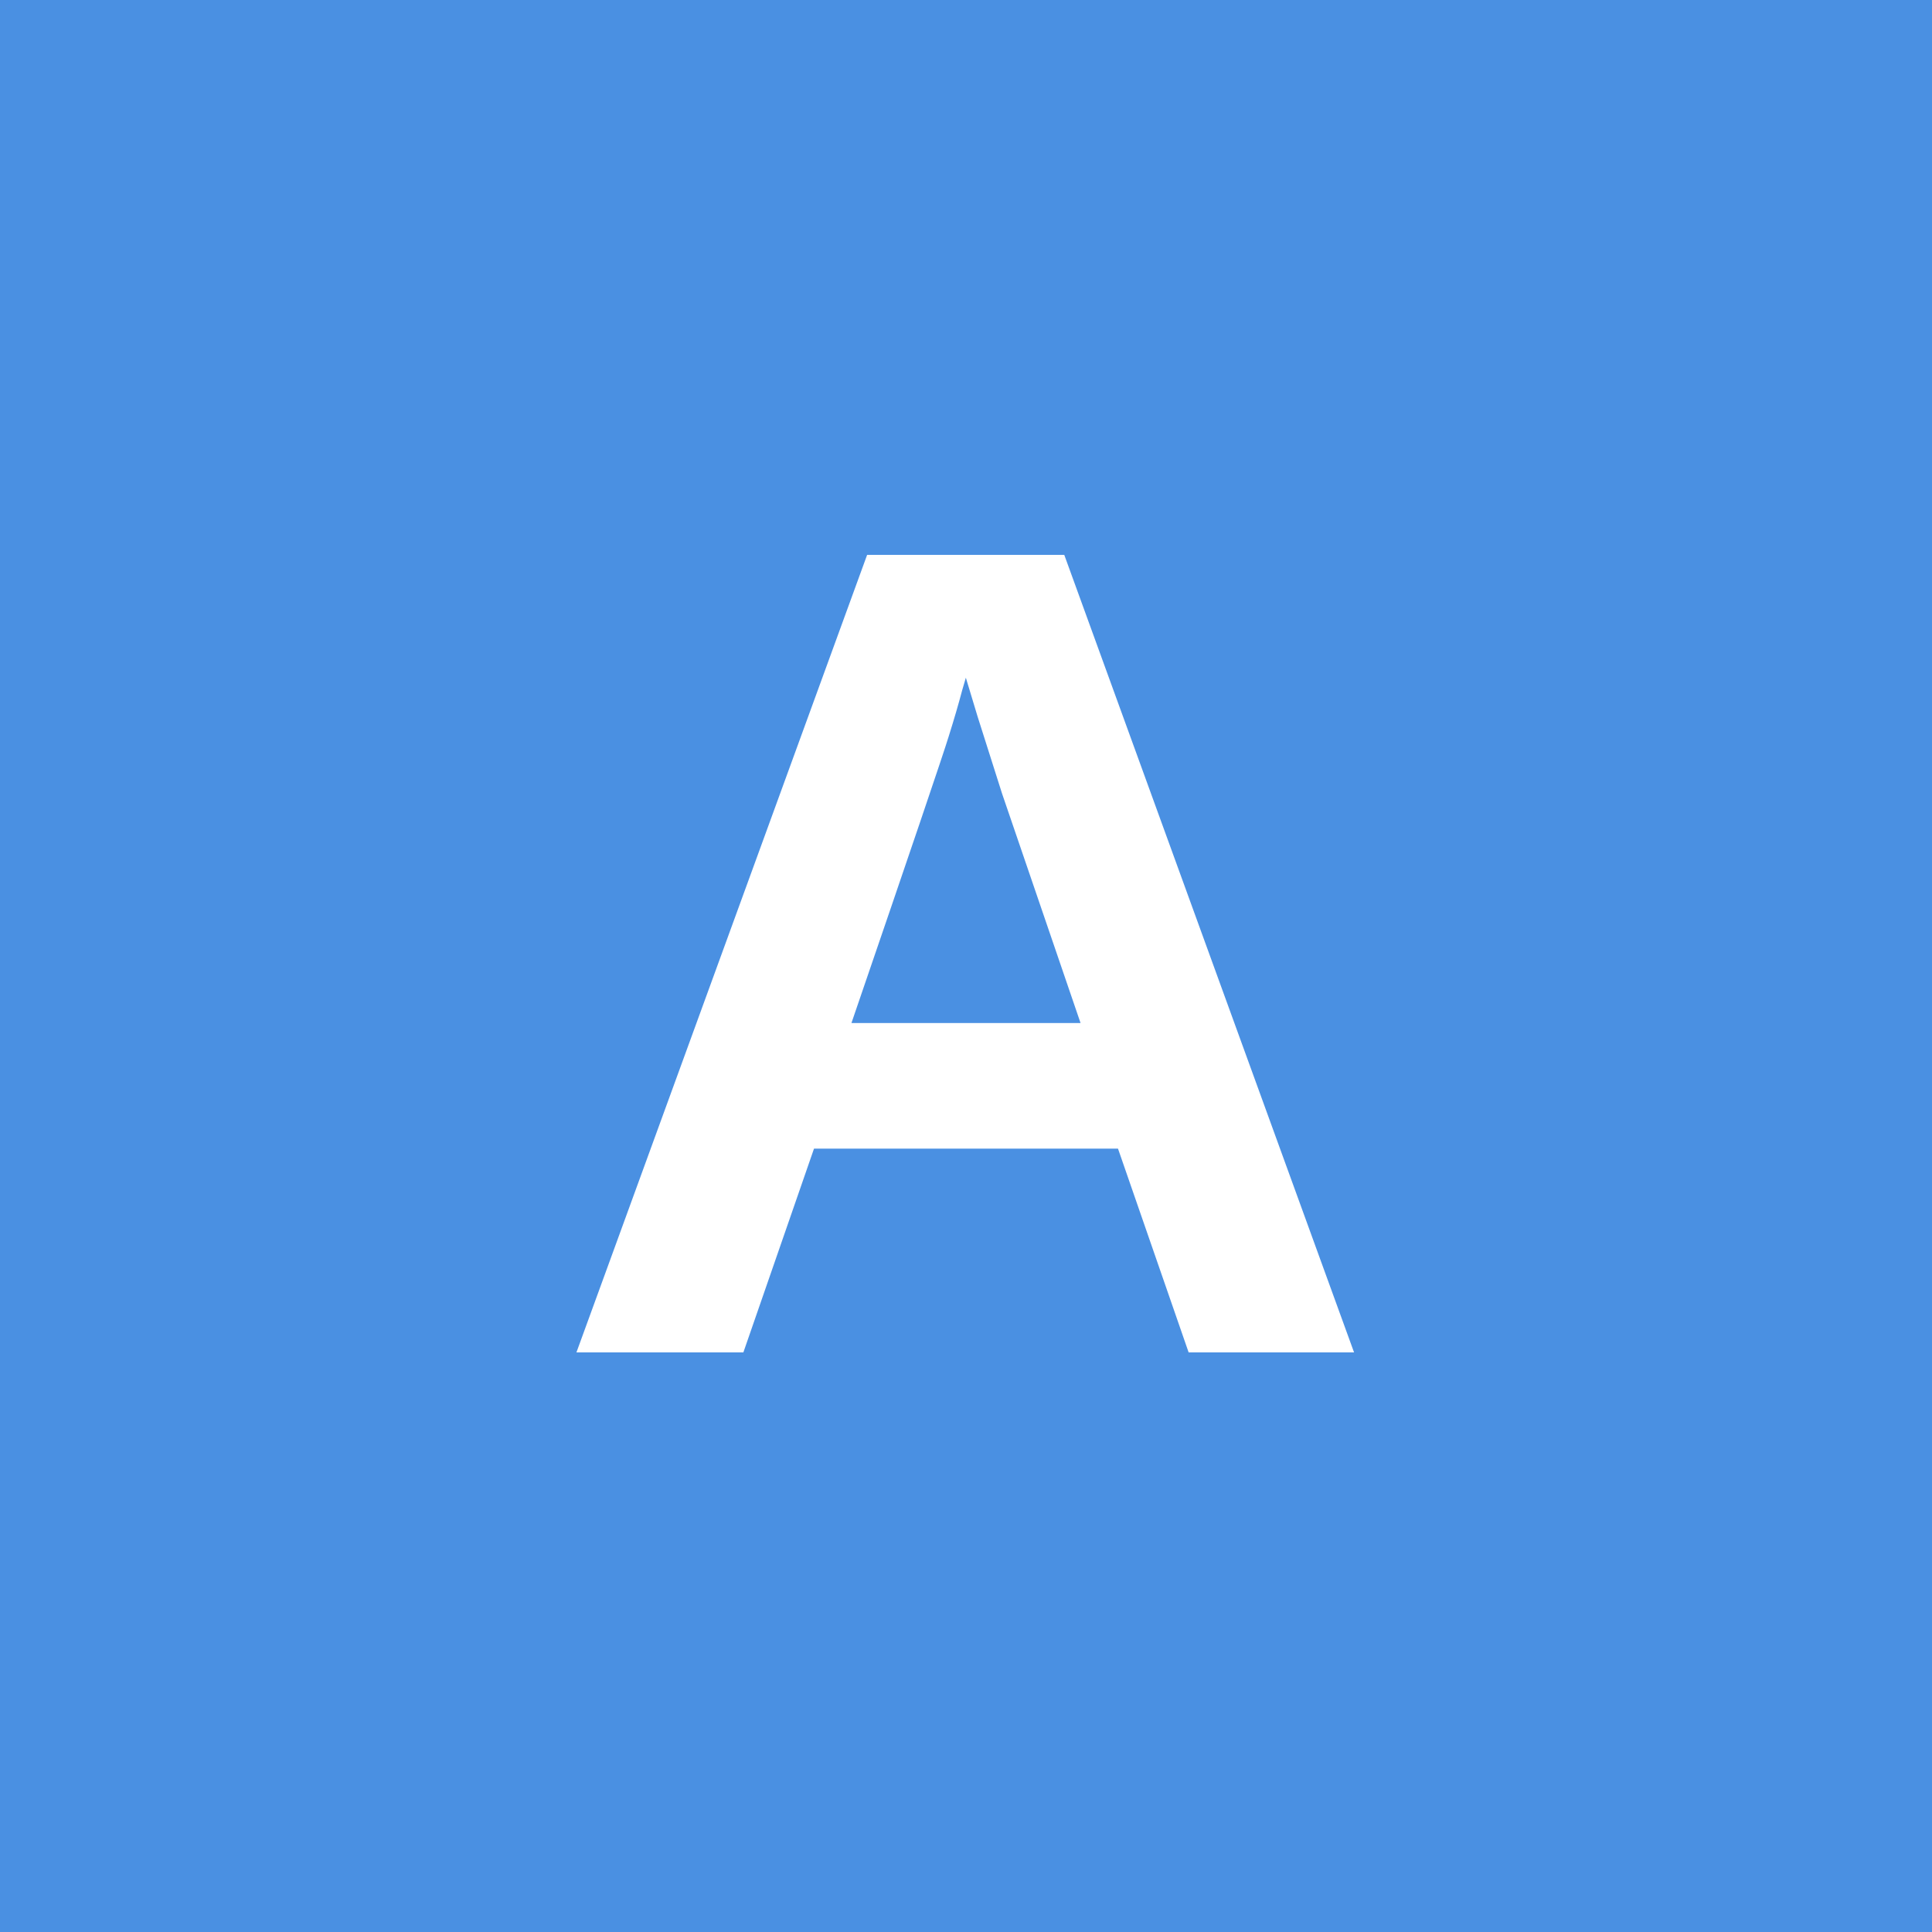
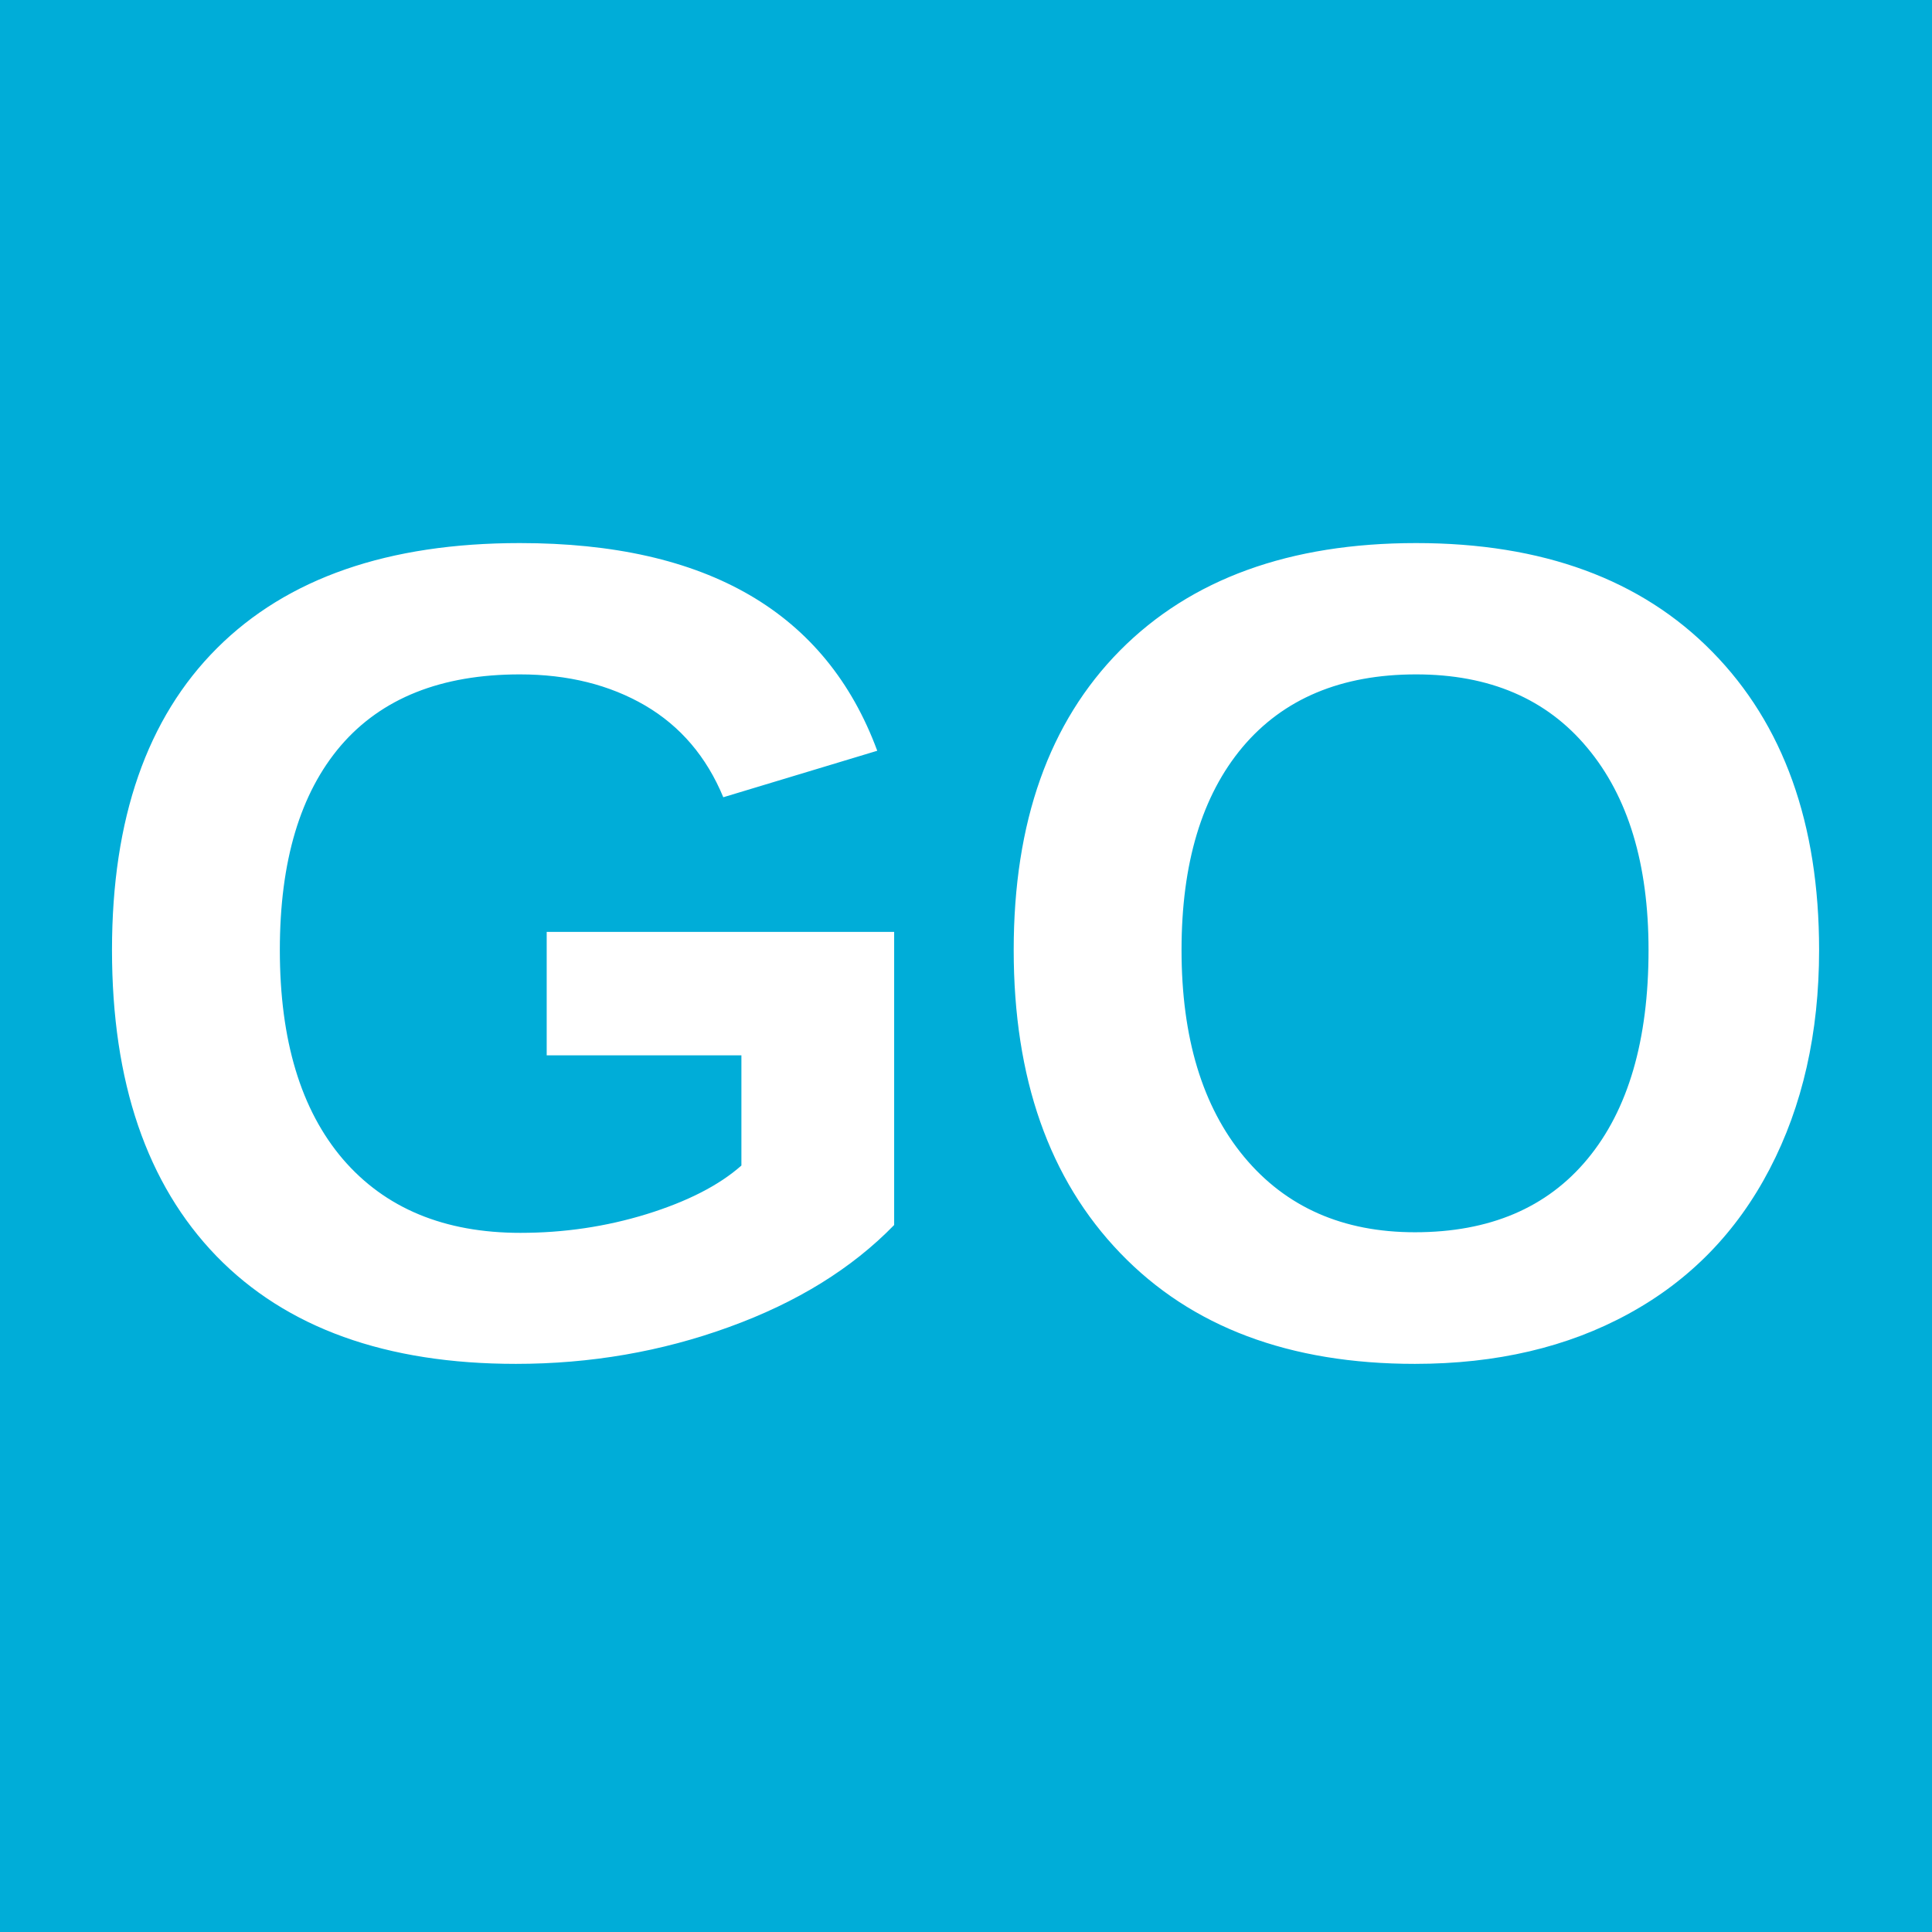
<svg xmlns="http://www.w3.org/2000/svg" viewBox="0 0 100 100">
-   <rect width="100" height="100" fill="#4A90E2" />
-   <text x="50" y="70" font-size="60" text-anchor="middle" fill="white" font-family="Arial, sans-serif" font-weight="bold">A</text>
+   <rect width="100" height="100" fill="#00ADD8" />
+   <text x="50" y="70" font-size="60" text-anchor="middle" fill="white" font-family="Arial, sans-serif" font-weight="bold">GO</text>
</svg>
